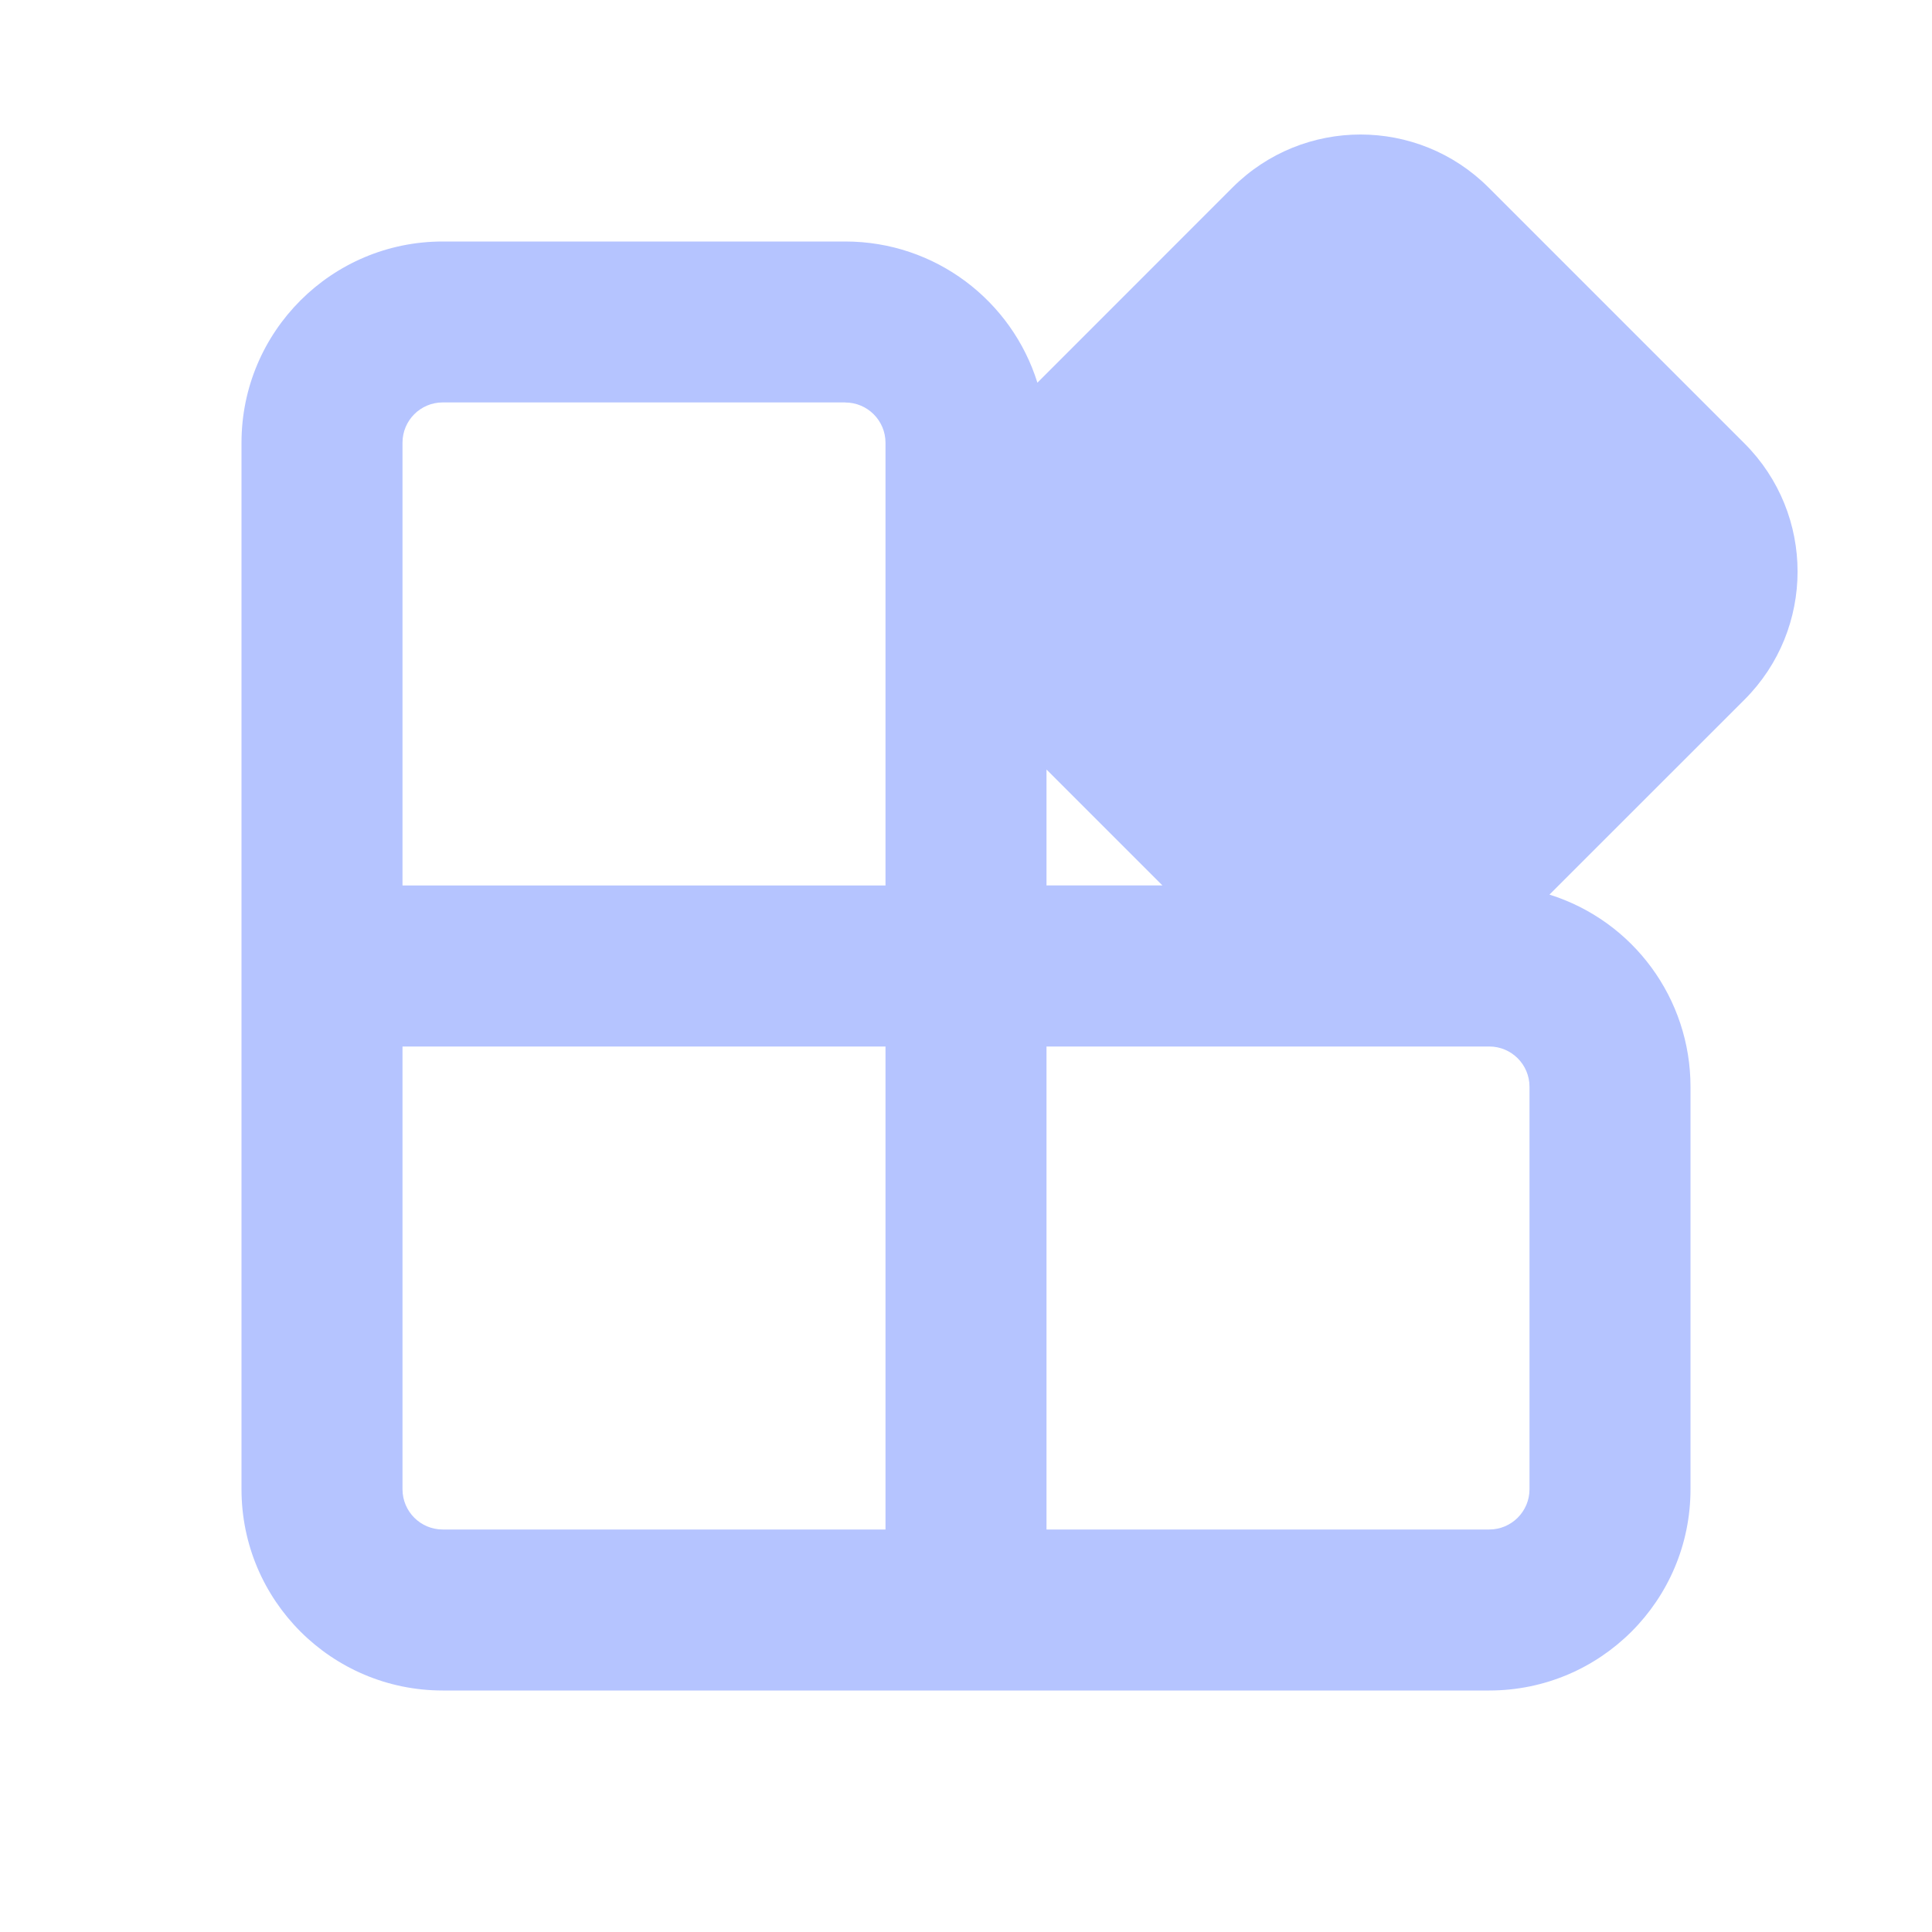
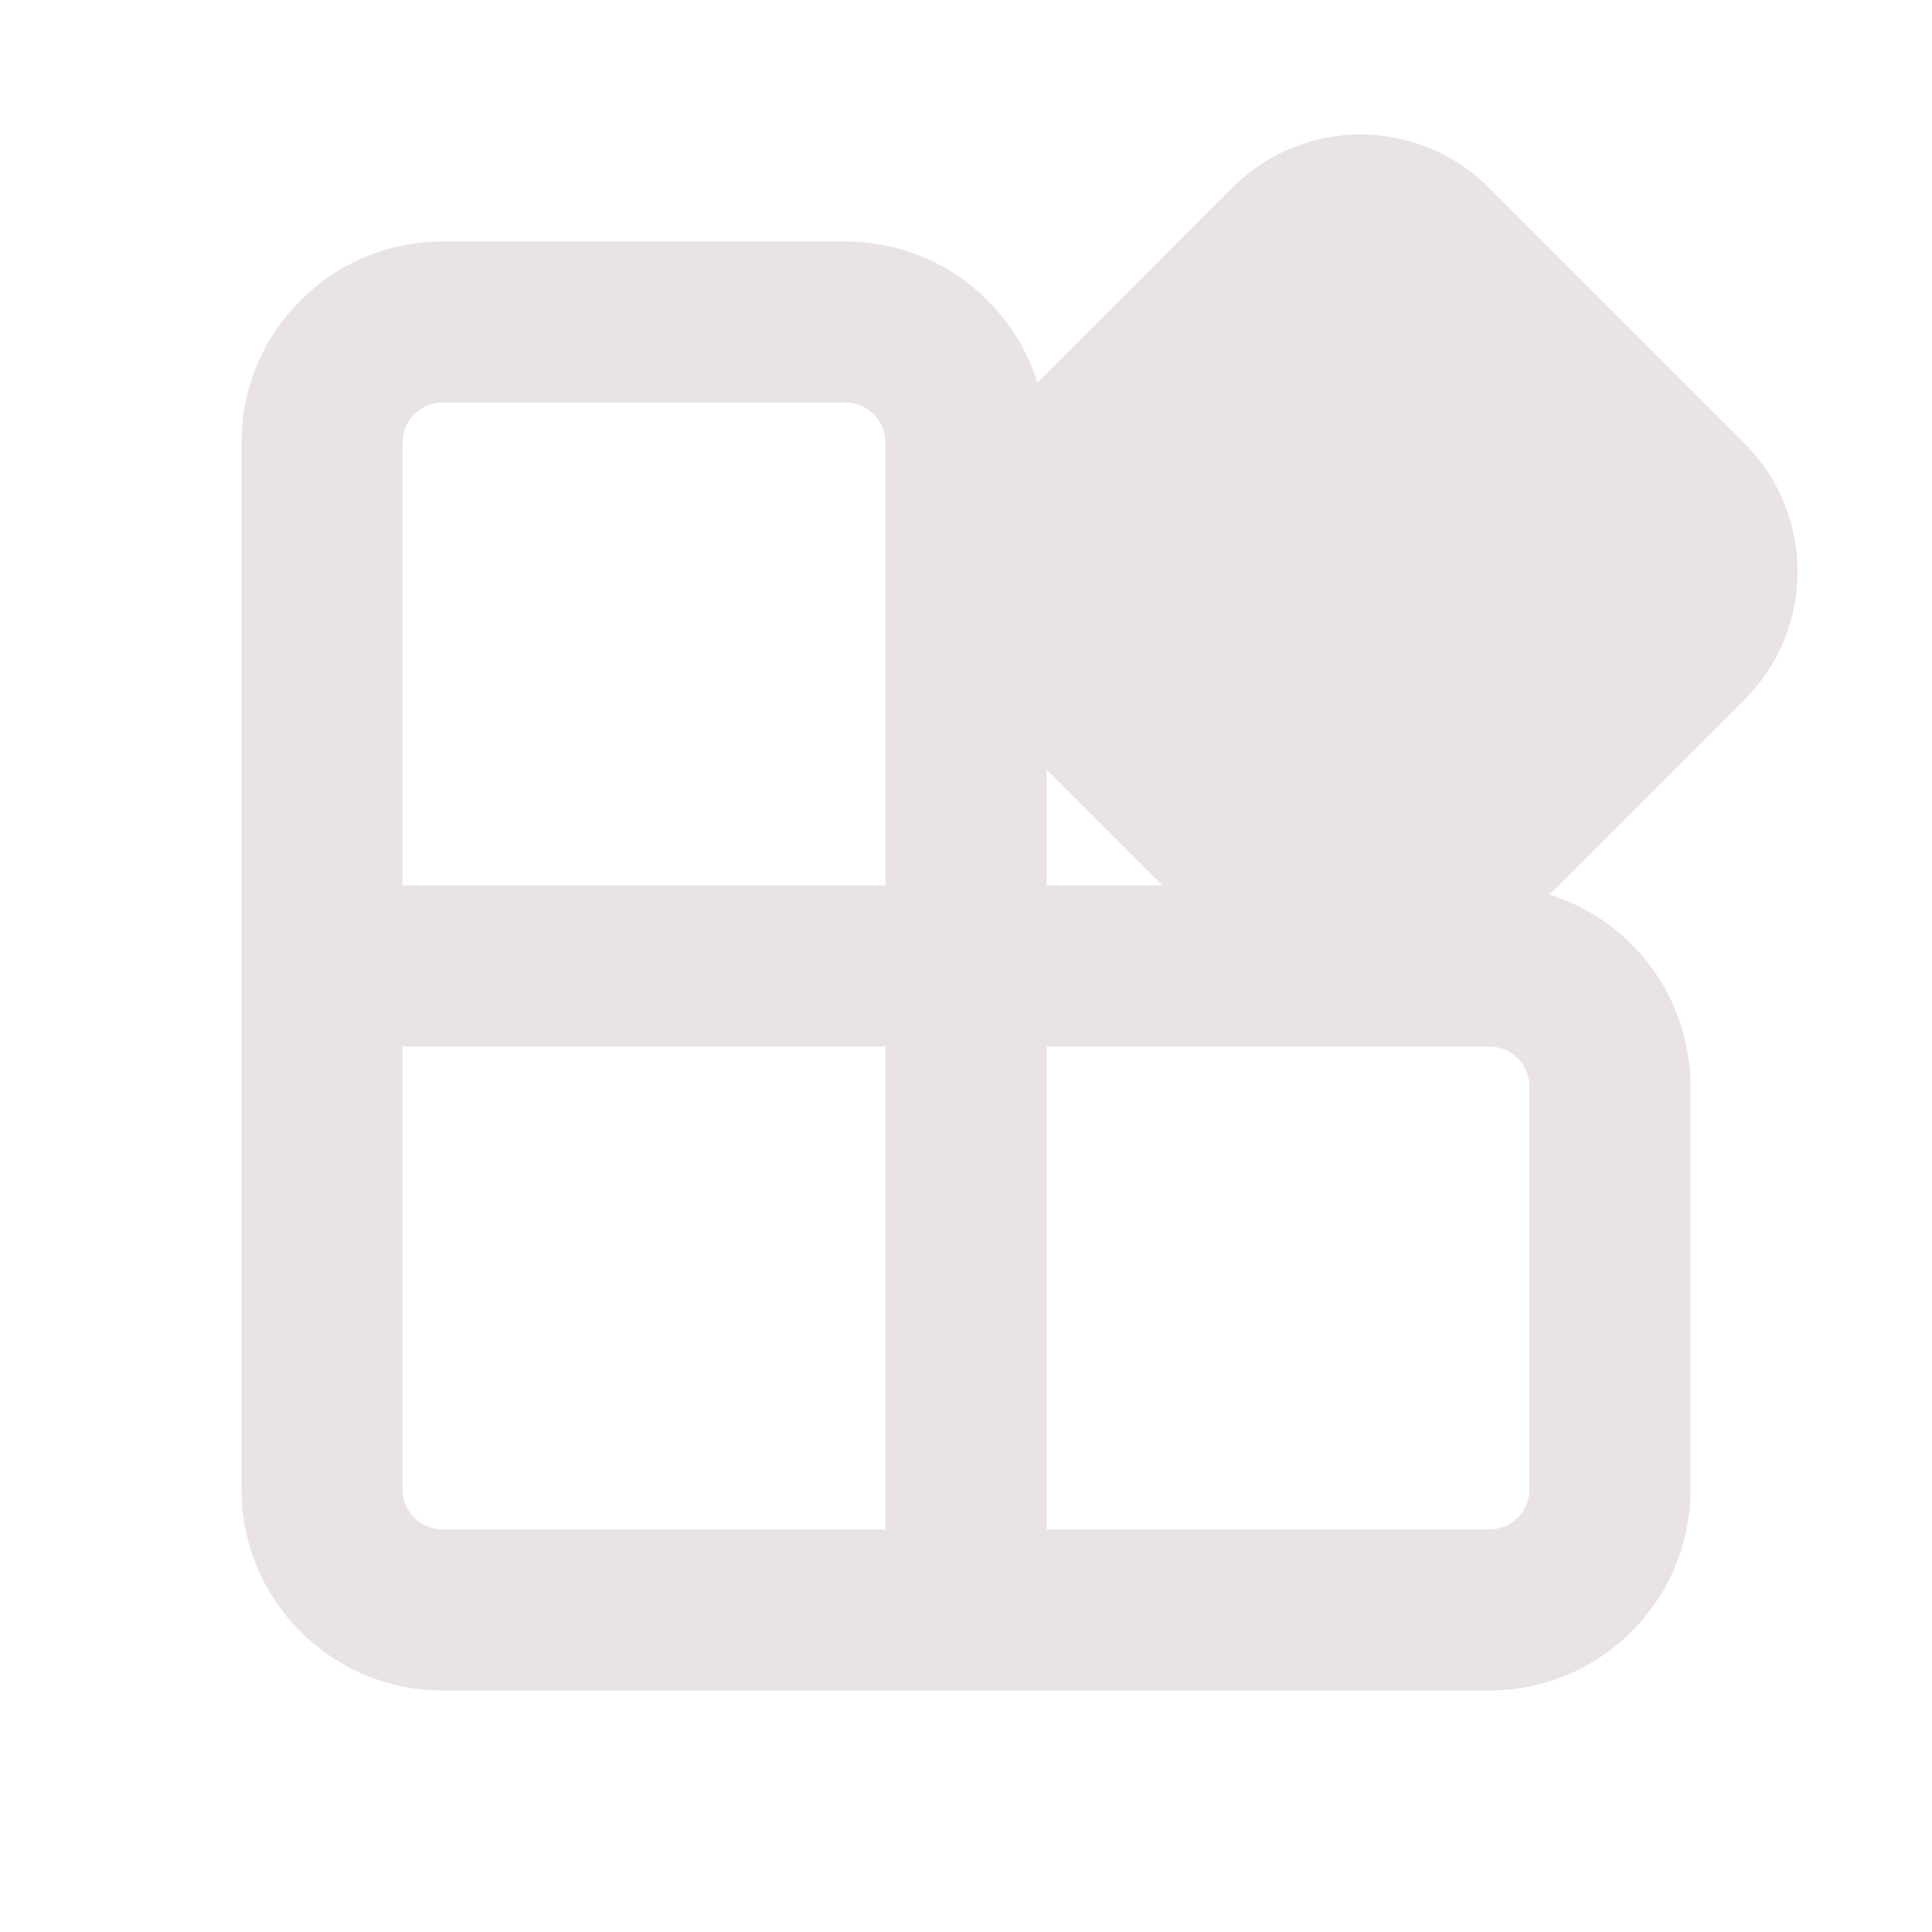
<svg xmlns="http://www.w3.org/2000/svg" width="24" height="24" fill="none" viewBox="0 0 24 24">
-   <path d="m18.492 2.33 3.179 3.179a2.25 2.25 0 0 1 0 3.182l-2.423 2.422A2.501 2.501 0 0 1 21 13.5v5a2.5 2.5 0 0 1-2.5 2.5h-13A2.5 2.5 0 0 1 3 18.5v-13A2.5 2.5 0 0 1 5.5 3h5c1.121 0 2.07.737 2.387 1.754L15.31 2.33a2.25 2.25 0 0 1 3.182 0ZM11 13H5v5.5a.5.5 0 0 0 .5.5H11v-6Zm7.5 0H13v6h5.5a.5.5 0 0 0 .5-.5v-5a.5.5 0 0 0-.5-.5Zm-4.06-2.001L13 9.559v1.44h1.44Zm-3.94-6h-5a.5.5 0 0 0-.5.5V11h6V5.5a.5.5 0 0 0-.5-.5Z" fill="#b5c4ff" />
+   <path d="m18.492 2.33 3.179 3.179a2.25 2.25 0 0 1 0 3.182l-2.423 2.422A2.501 2.501 0 0 1 21 13.5v5a2.5 2.5 0 0 1-2.5 2.5h-13A2.5 2.5 0 0 1 3 18.5v-13A2.5 2.5 0 0 1 5.5 3h5c1.121 0 2.07.737 2.387 1.754L15.31 2.33a2.25 2.25 0 0 1 3.182 0ZM11 13H5v5.5a.5.5 0 0 0 .5.5H11v-6Zm7.5 0H13v6h5.5a.5.5 0 0 0 .5-.5v-5a.5.5 0 0 0-.5-.5Zm-4.06-2.001L13 9.559v1.44h1.44Zm-3.94-6h-5a.5.5 0 0 0-.5.5V11h6V5.5a.5.5 0 0 0-.5-.5Z" fill="#e9e2e7" />
</svg>
